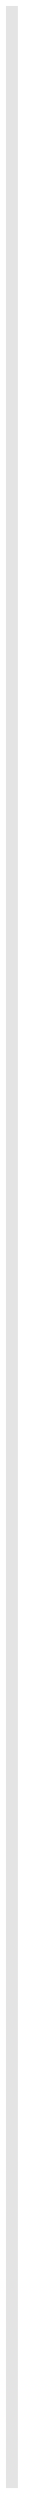
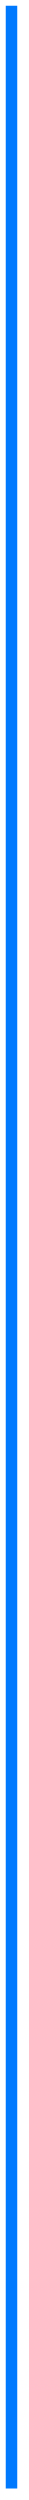
- <svg xmlns="http://www.w3.org/2000/svg" version="1.1" width="5px" height="419px">
-   <g transform="matrix(1 0 0 1 -227 -2179 )">
-     <path d="M 229 2180  L 229 2596  " stroke-width="2" stroke="#e4e4e4" fill="none" />
+ <svg xmlns="http://www.w3.org/2000/svg" version="1.1" width="5px" height="435px">
+   <g transform="matrix(1 0 0 1 -226 -2179 )">
+     <path d="M 228 2180  L 228 2612  " stroke-width="2" stroke="#0079fe" fill="none" />
  </g>
</svg>
